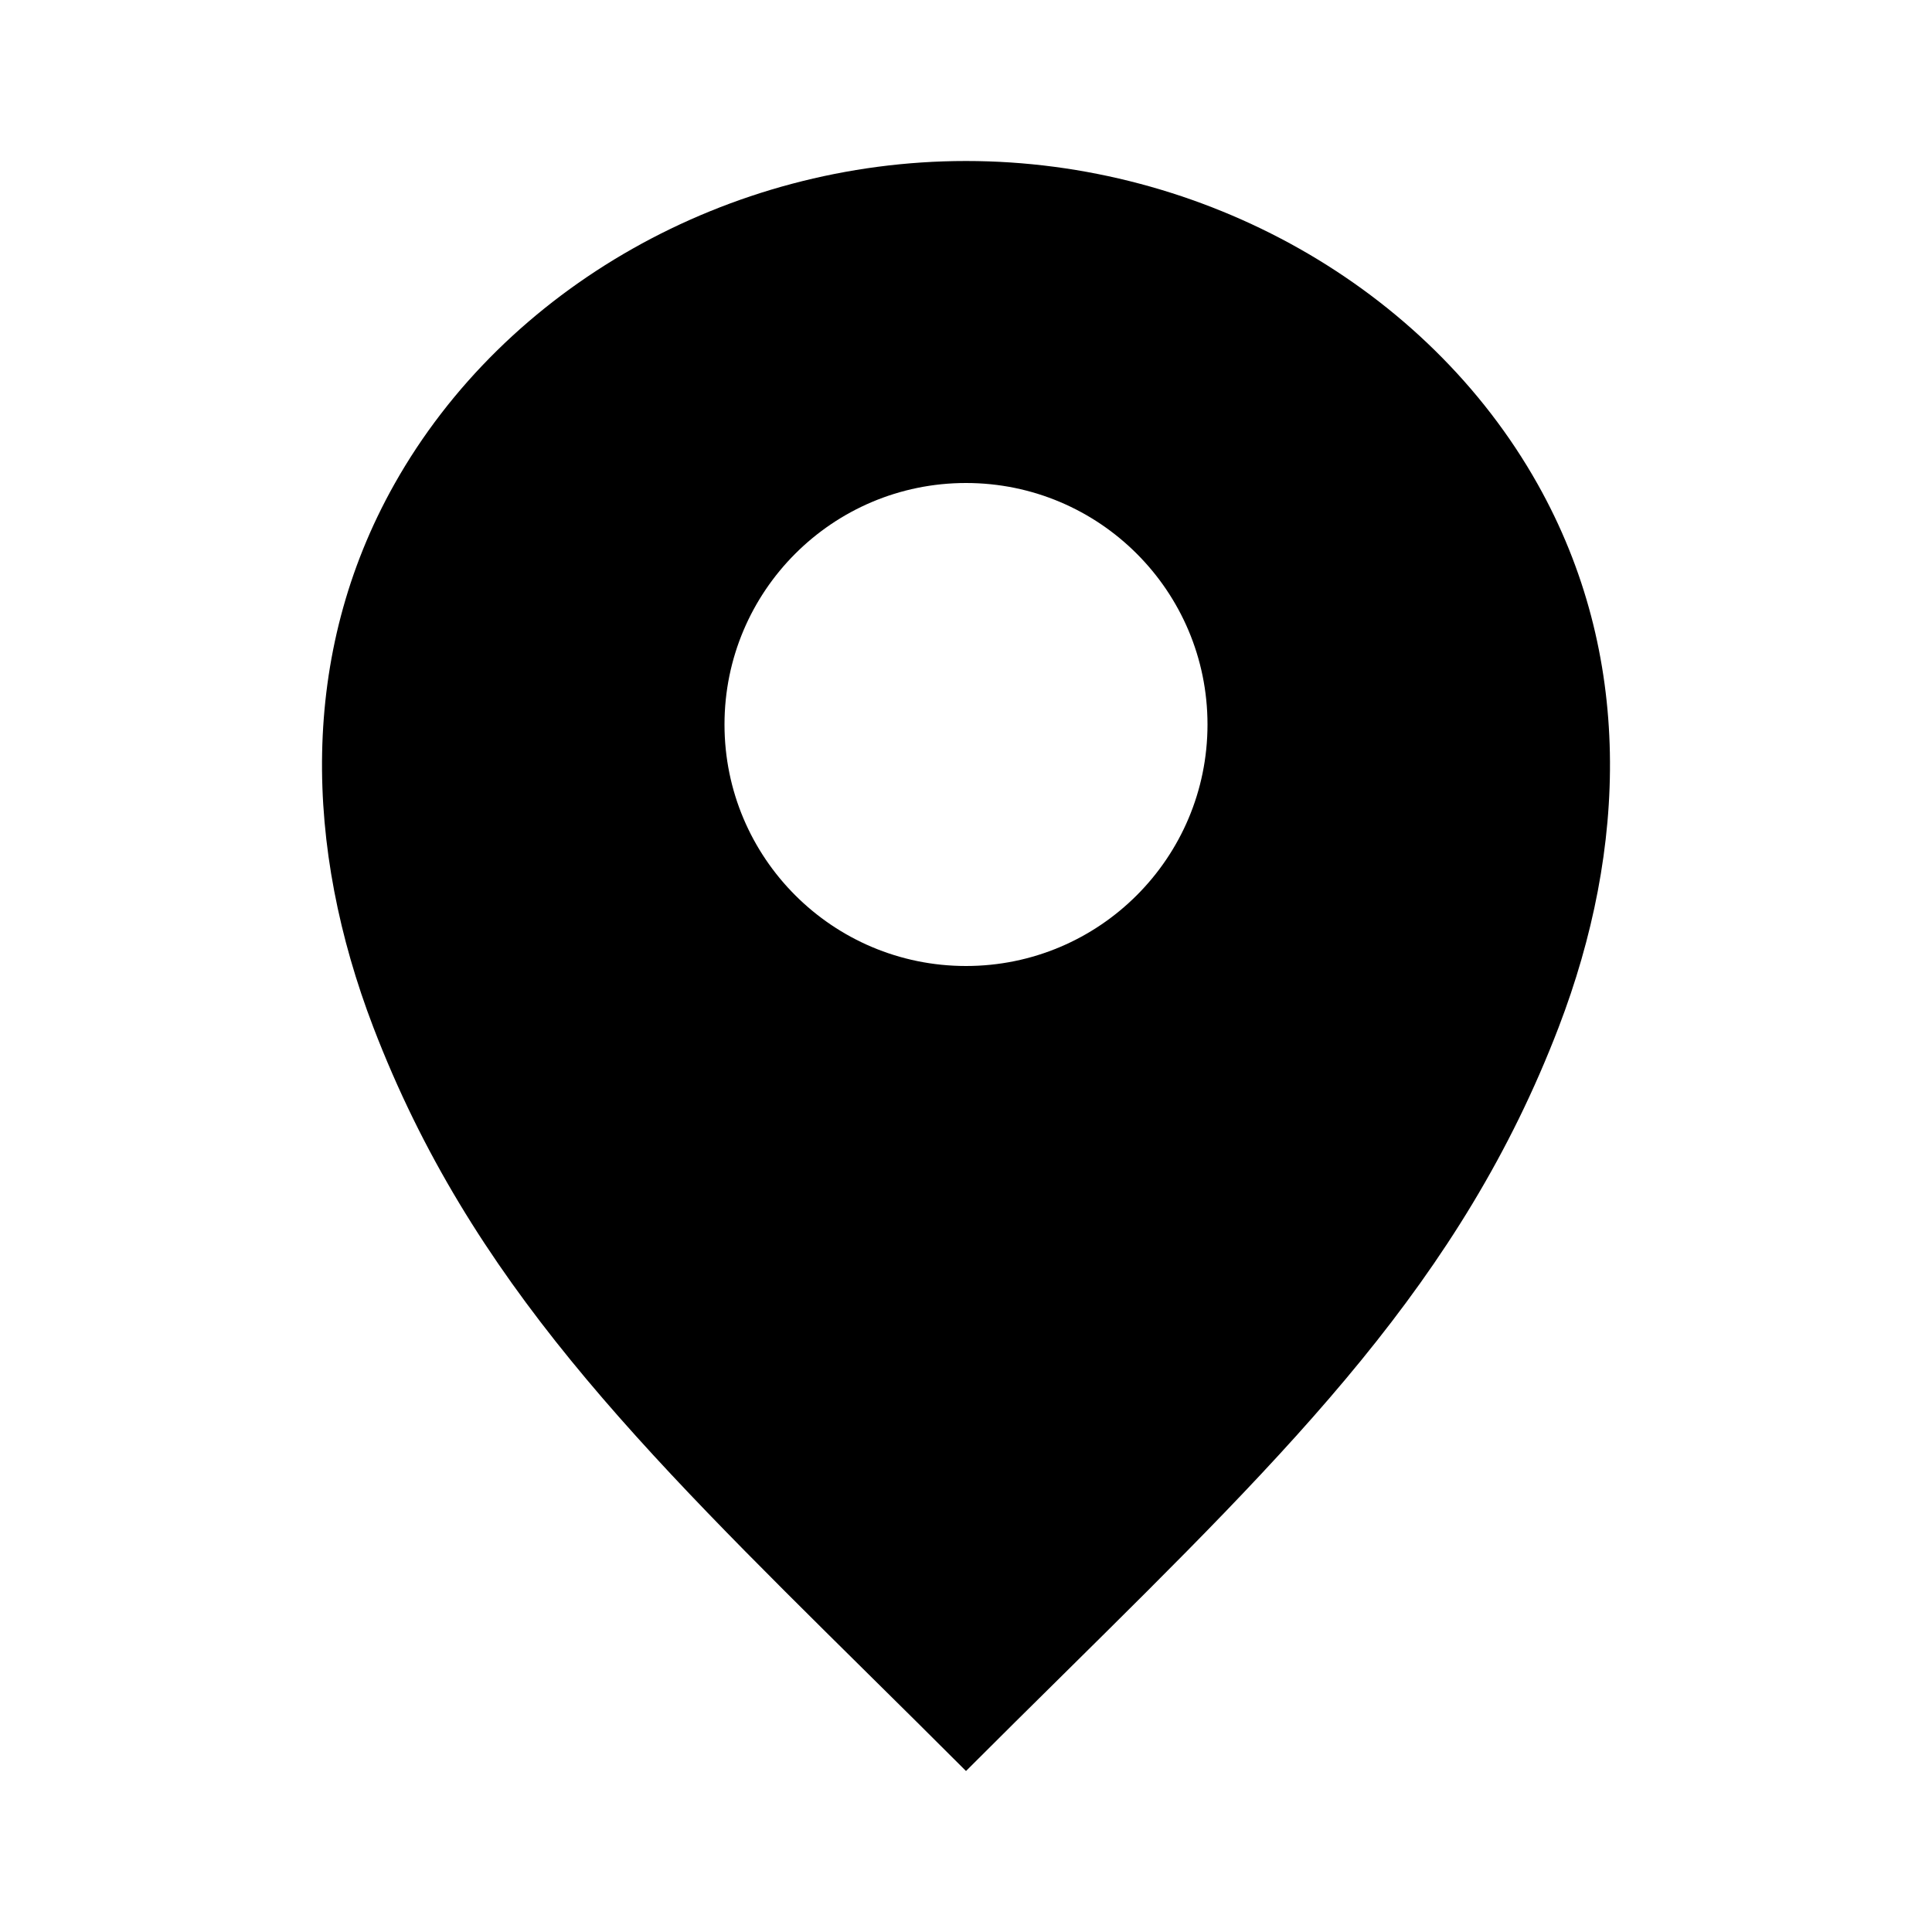
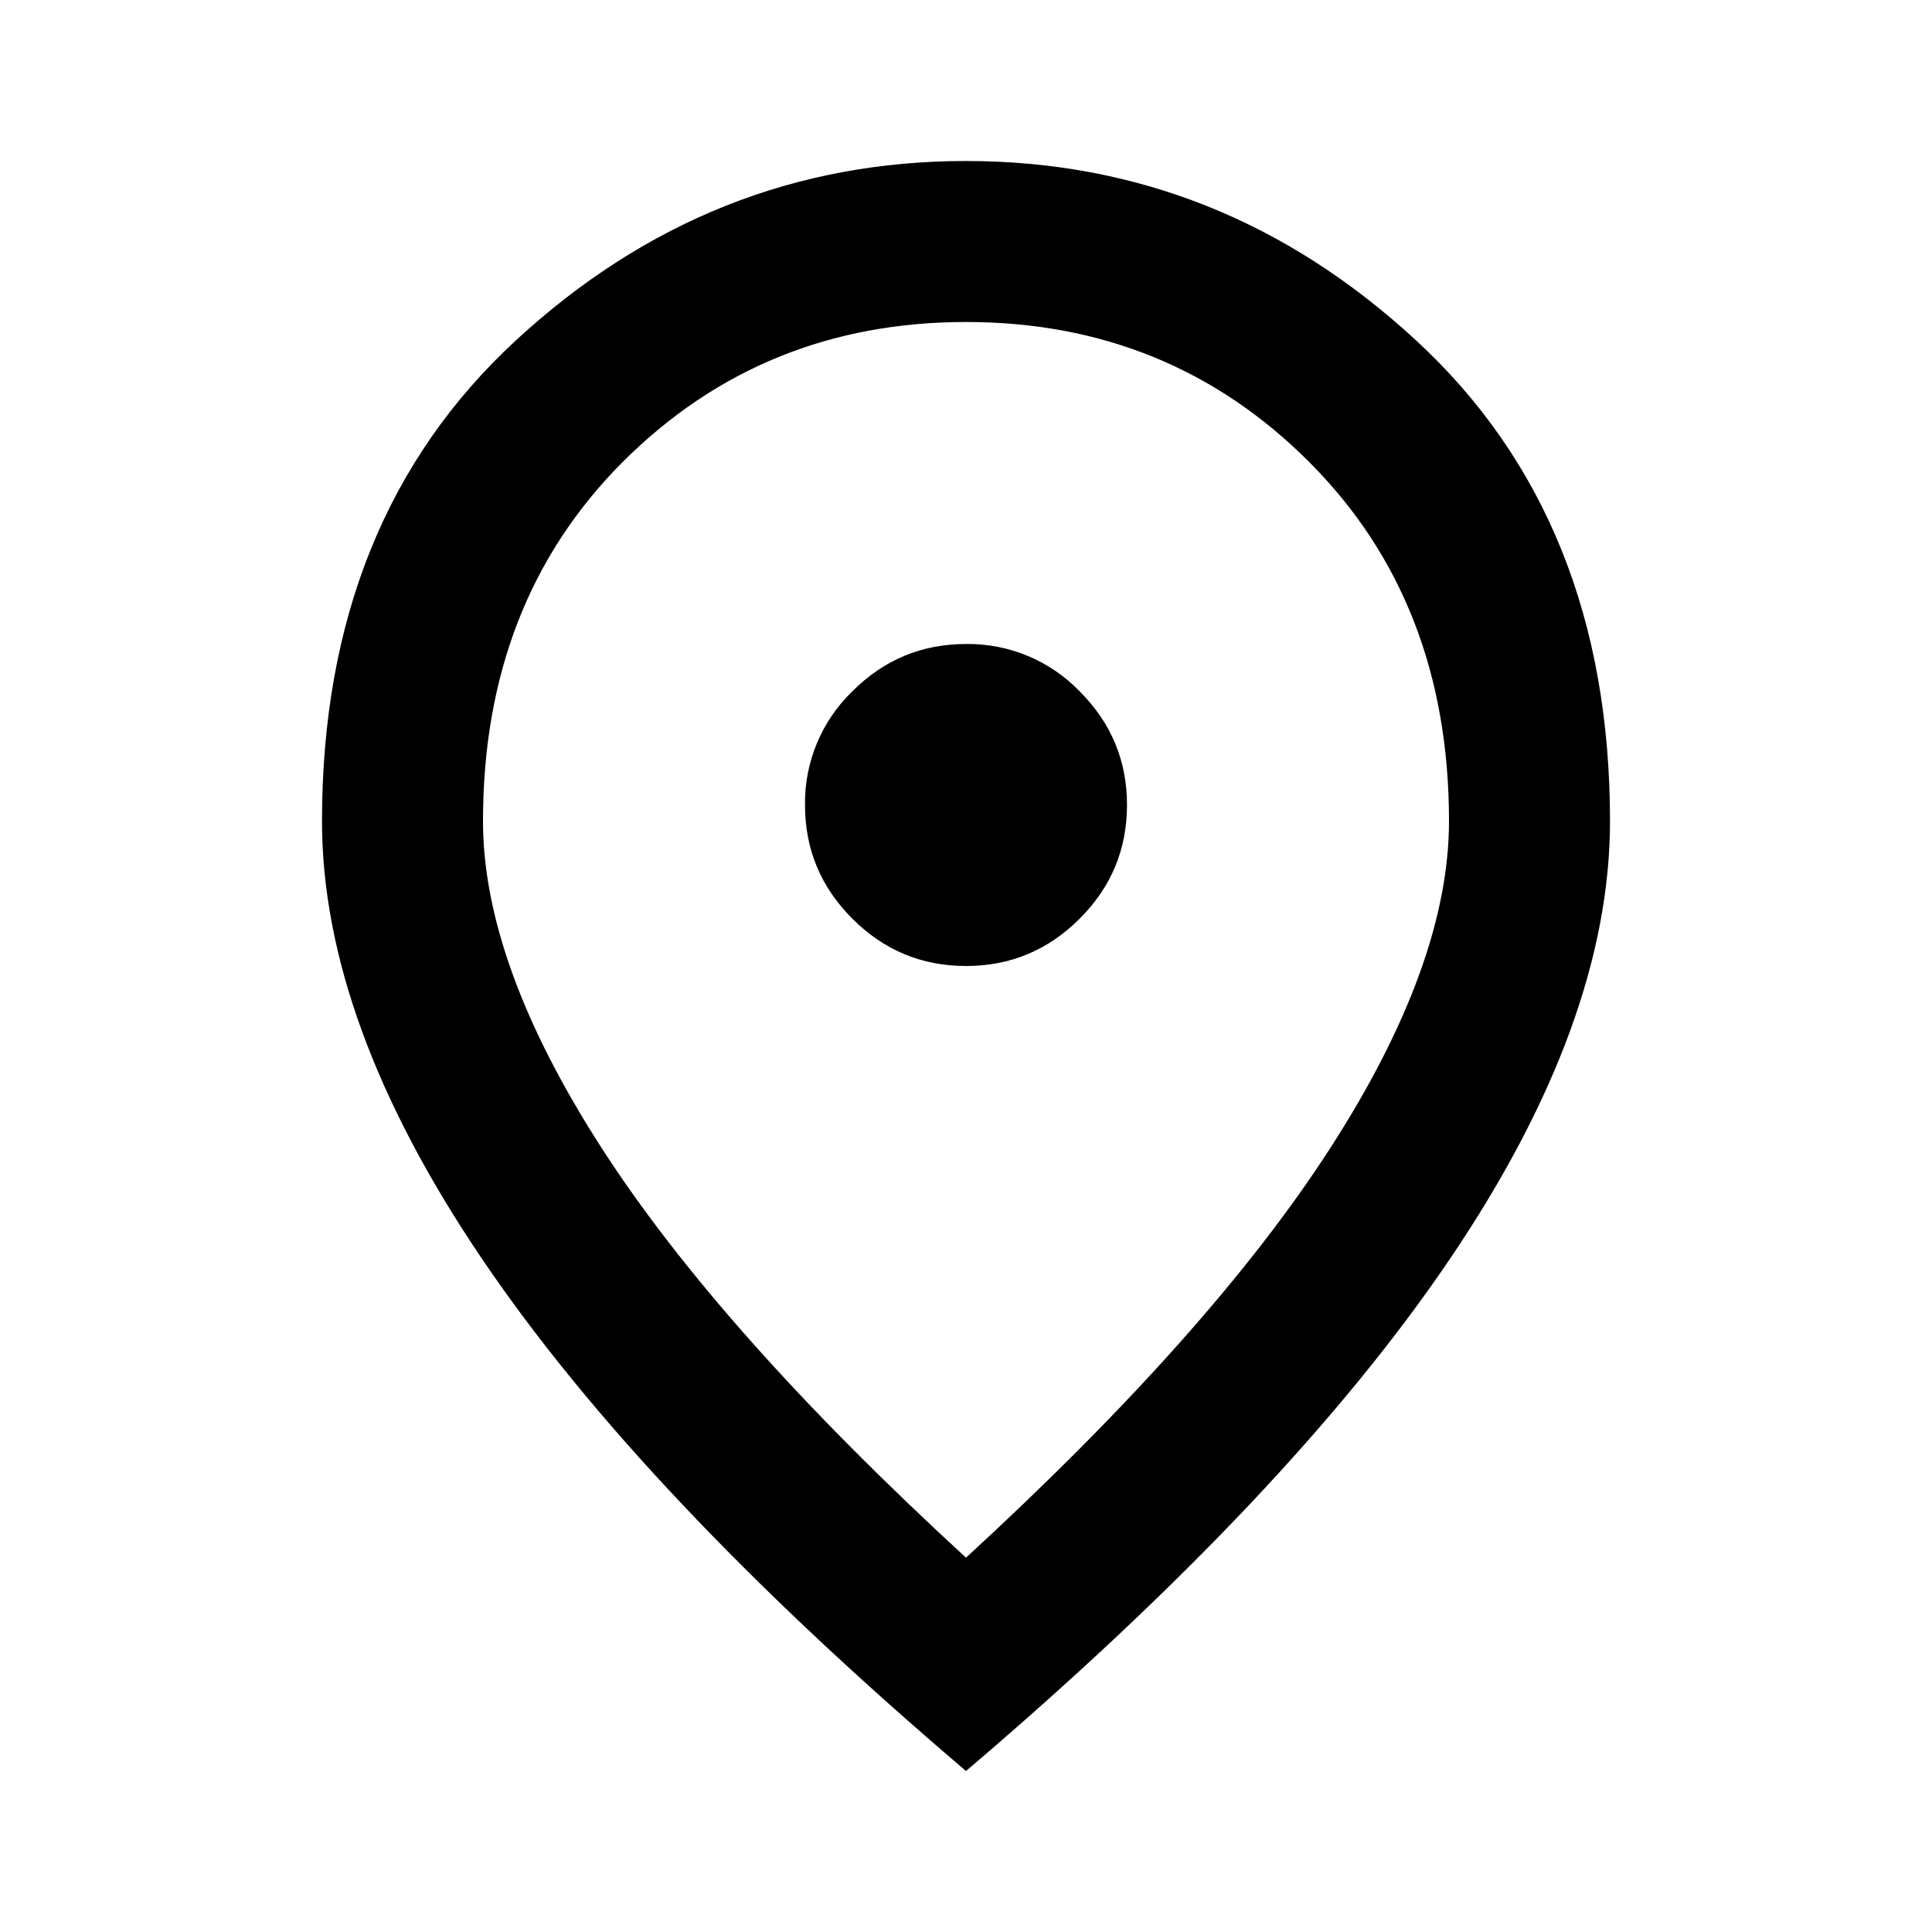
- <svg xmlns="http://www.w3.org/2000/svg" width="24" height="24" viewBox="0 0 24 24" fill="none">
-   <path fill-rule="evenodd" clip-rule="evenodd" d="M13.212 20.797C12.822 21.182 12.418 21.582 12 22C11.582 21.582 11.178 21.182 10.788 20.797C7.921 17.963 5.846 15.913 4.637 12.759C3.788 10.543 3.704 8.138 4.9 6.013C6.275 3.568 9.047 2 12 2C14.953 2 17.725 3.568 19.1 6.012C20.296 8.138 20.212 10.543 19.363 12.759C18.154 15.913 16.079 17.963 13.212 20.797ZM12 12C13.657 12 15 10.657 15 9C15 7.343 13.657 6 12 6C10.343 6 9 7.343 9 9C9 10.657 10.343 12 12 12Z" fill="currentColor" />
+ <svg xmlns="http://www.w3.org/2000/svg" width="24" height="24" fill="currentColor" viewBox="0 0 24 24">
+   <path d="M12 12c.55 0 1.02-.196 1.412-.588.392-.391.588-.862.588-1.412 0-.55-.196-1.02-.588-1.412A1.926 1.926 0 0 0 12 8c-.55 0-1.02.196-1.412.588A1.926 1.926 0 0 0 10 10c0 .55.196 1.02.588 1.412.391.392.862.588 1.412.588Zm0 7.35c2.033-1.867 3.542-3.563 4.525-5.088C17.508 12.738 18 11.383 18 10.2c0-1.817-.58-3.304-1.738-4.462C15.104 4.579 13.683 4 12 4c-1.683 0-3.104.58-4.263 1.737C6.58 6.896 6 8.383 6 10.2c0 1.183.492 2.538 1.475 4.063.983 1.524 2.492 3.22 4.525 5.087ZM12 22c-2.683-2.283-4.688-4.404-6.013-6.363C4.662 13.68 4 11.867 4 10.2c0-2.5.804-4.492 2.412-5.975C8.021 2.742 9.883 2 12 2s3.98.742 5.587 2.225C19.197 5.708 20 7.7 20 10.2c0 1.667-.663 3.48-1.988 5.438C16.688 17.595 14.683 19.716 12 22Z" />
</svg>
